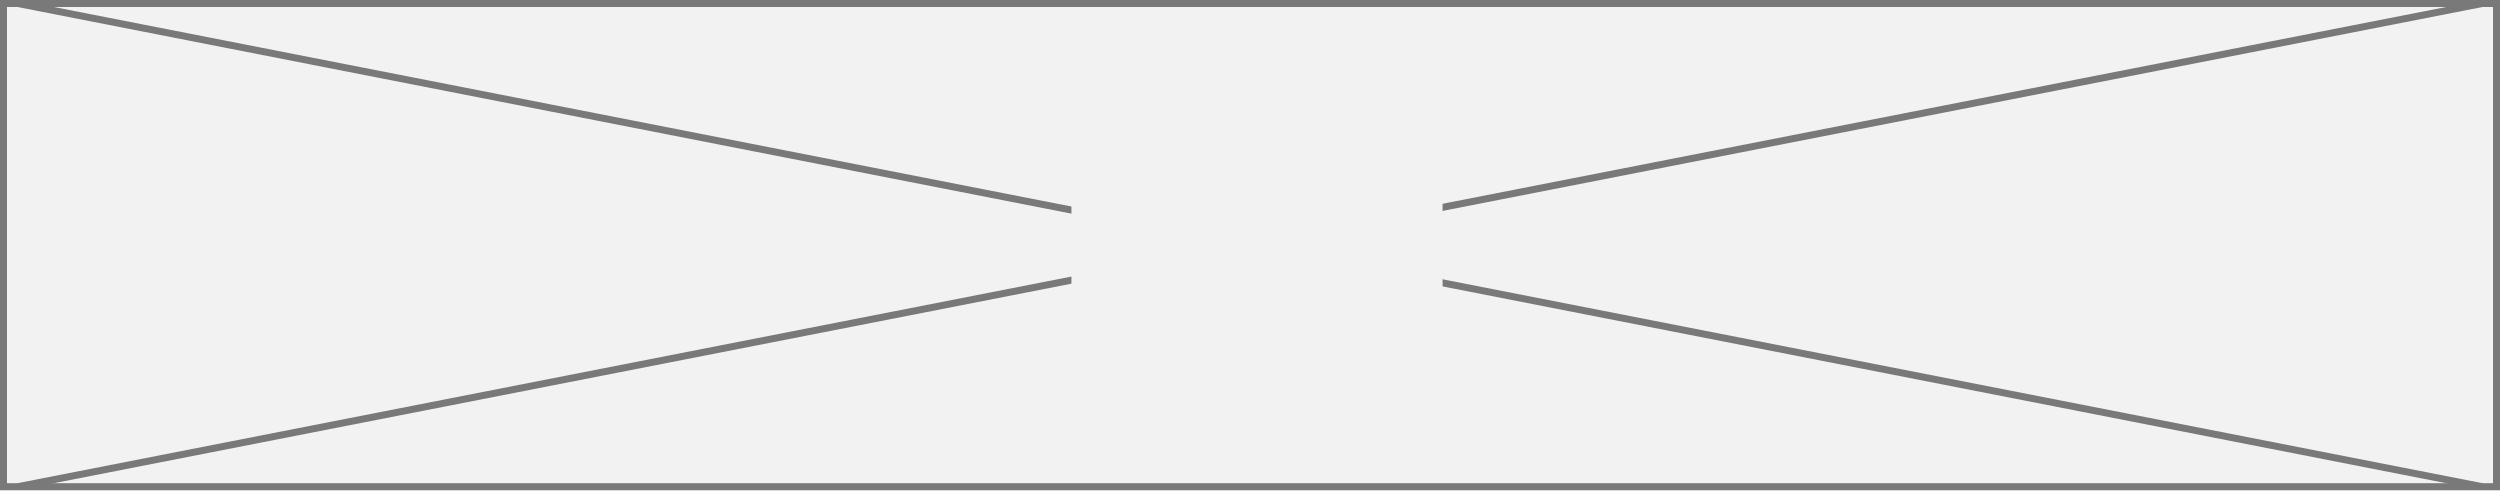
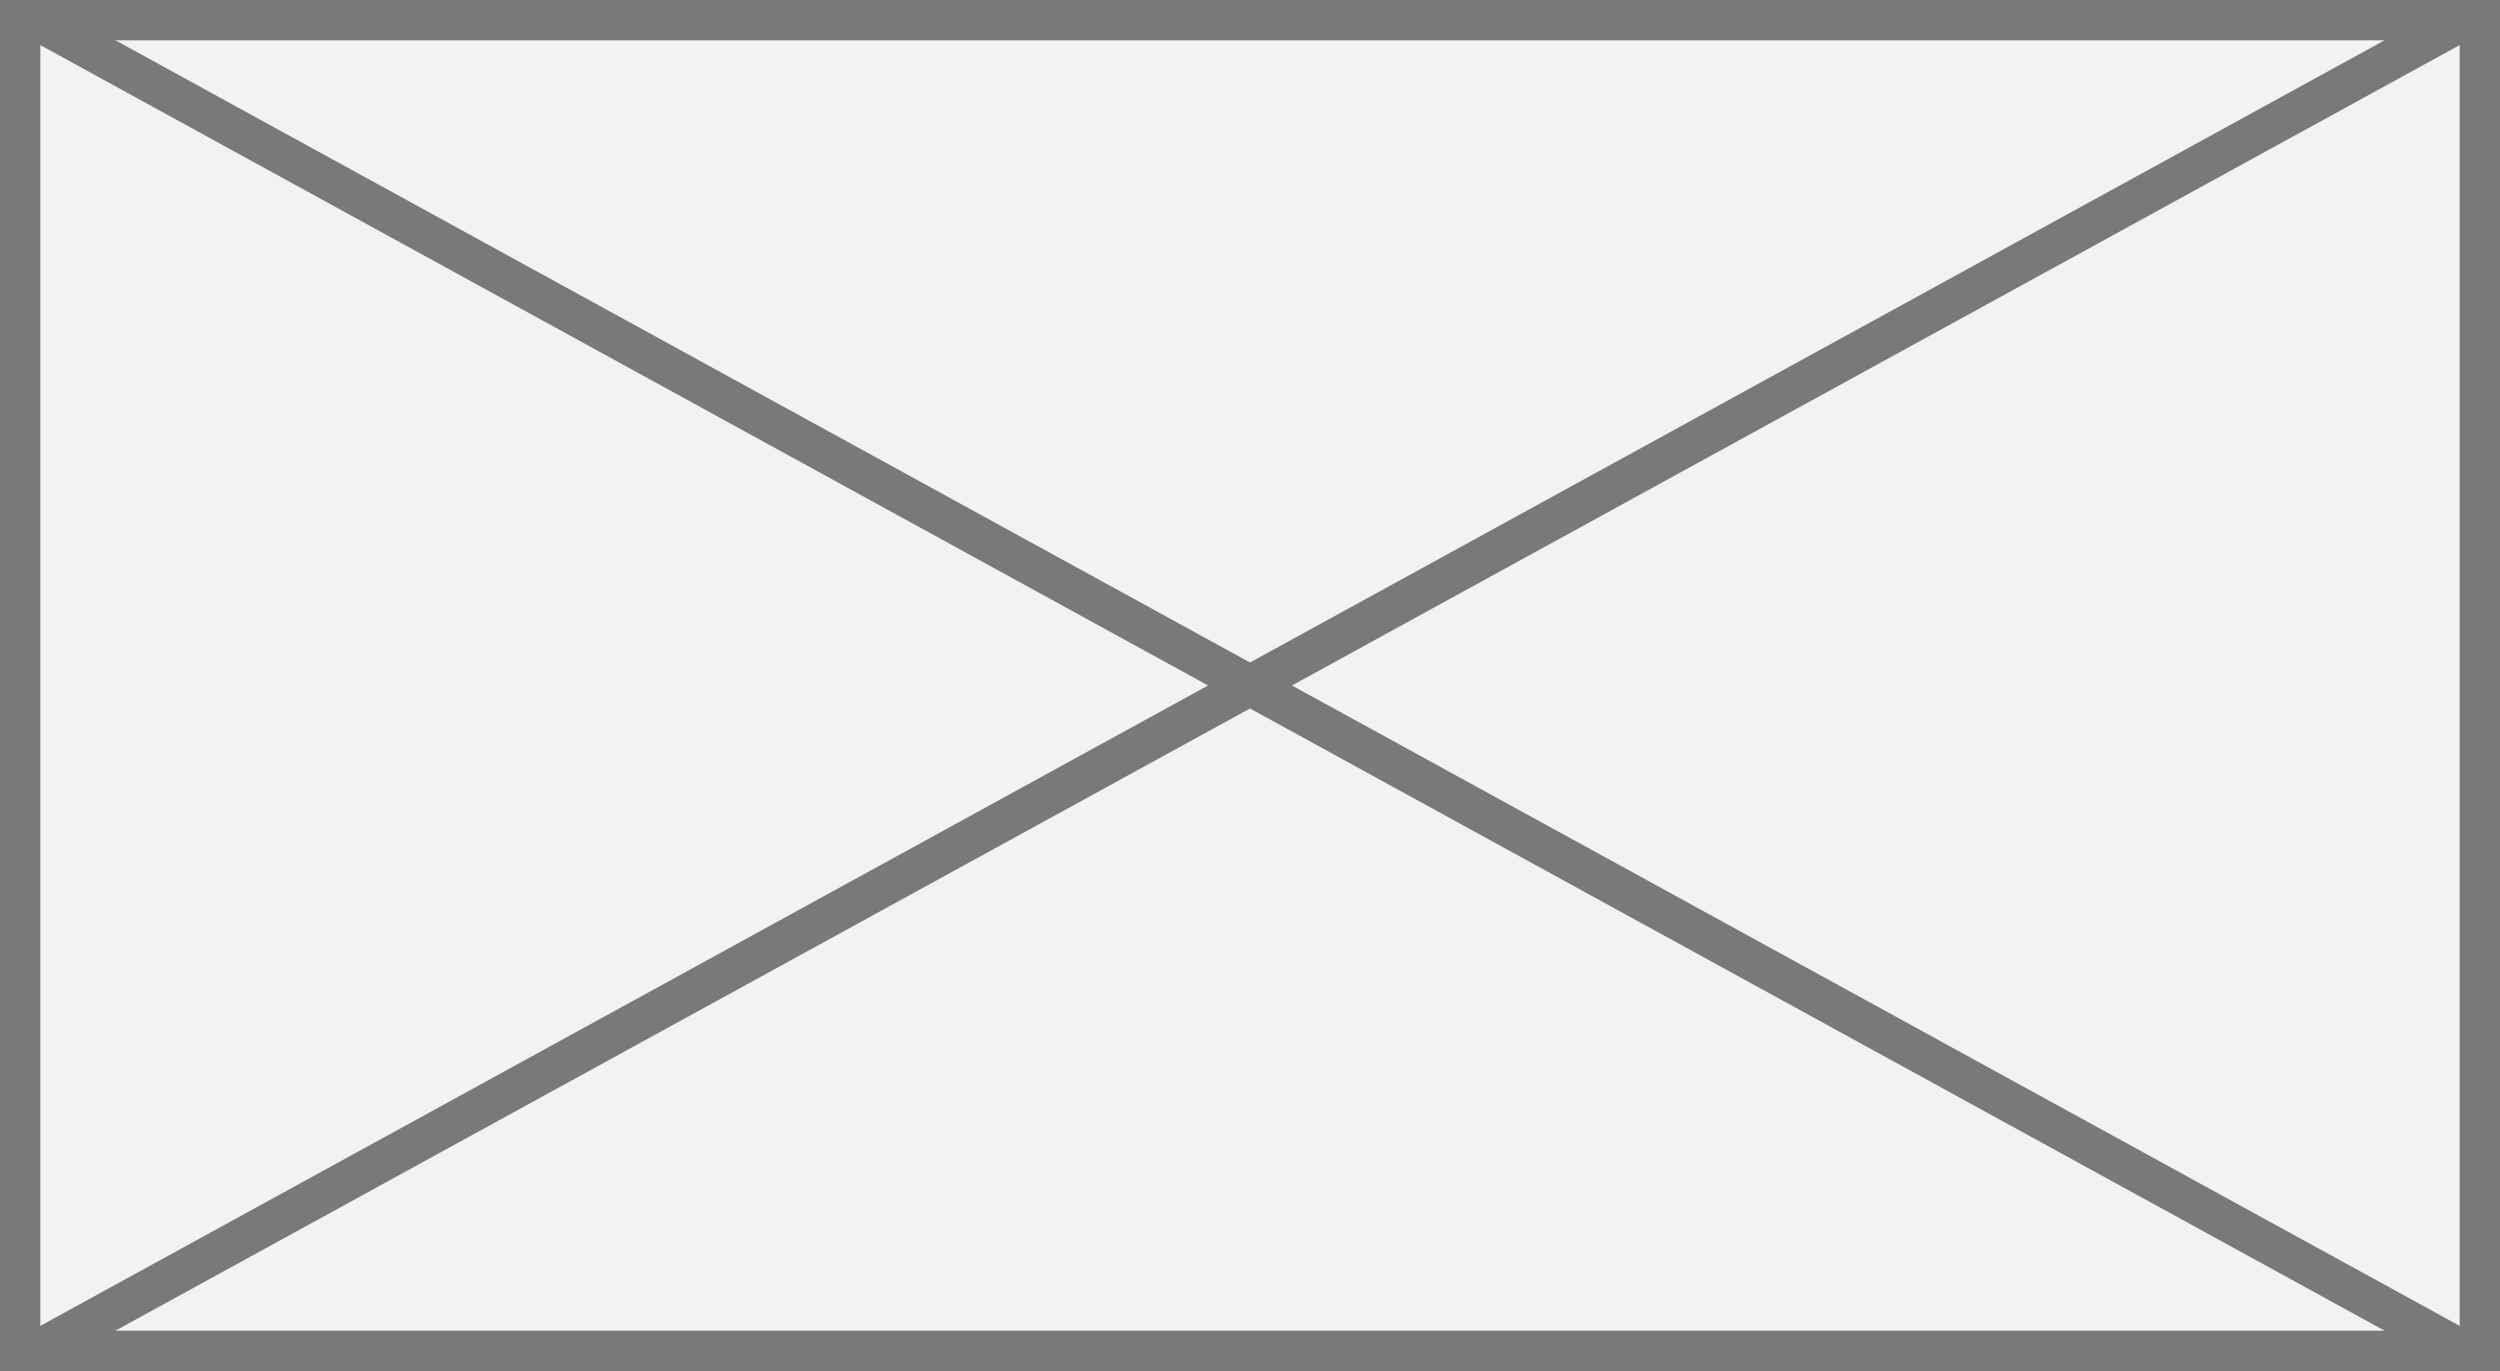
- <svg xmlns="http://www.w3.org/2000/svg" version="1.1" width="357px" height="70px">
-   <defs>
-     <mask fill="white" id="clip74">
-       <path d="M 253 294  L 306 294  L 306 316  L 253 316  Z M 100 269  L 457 269  L 457 339  L 100 339  Z " fill-rule="evenodd" />
-     </mask>
-   </defs>
-   <g transform="matrix(1 0 0 1 -100 -269 )">
-     <path d="M 100.5 269.5  L 456.5 269.5  L 456.5 338.5  L 100.5 338.5  L 100.5 269.5  Z " fill-rule="nonzero" fill="#f2f2f2" stroke="none" />
-     <path d="M 100.5 269.5  L 456.5 269.5  L 456.5 338.5  L 100.5 338.5  L 100.5 269.5  Z " stroke-width="1" stroke="#797979" fill="none" />
-     <path d="M 102.502 269.491  L 454.498 338.509  M 454.498 269.491  L 102.502 338.509  " stroke-width="1" stroke="#797979" fill="none" mask="url(#clip74)" />
+ <svg xmlns="http://www.w3.org/2000/svg" version="1.1" width="62px" height="34px">
+   <g transform="matrix(1 0 0 1 -111 -437 )">
+     <path d="M 111.5 437.5  L 172.5 437.5  L 172.5 470.5  L 111.5 470.5  L 111.5 437.5  Z " fill-rule="nonzero" fill="#f2f2f2" stroke="none" />
+     <path d="M 111.5 437.5  L 172.5 437.5  L 172.5 470.5  L 111.5 470.5  L 111.5 437.5  Z " stroke-width="1" stroke="#797979" fill="none" />
+     <path d="M 111.799 437.438  L 172.201 470.562  M 172.201 437.438  L 111.799 470.562  " stroke-width="1" stroke="#797979" fill="none" />
  </g>
</svg>
